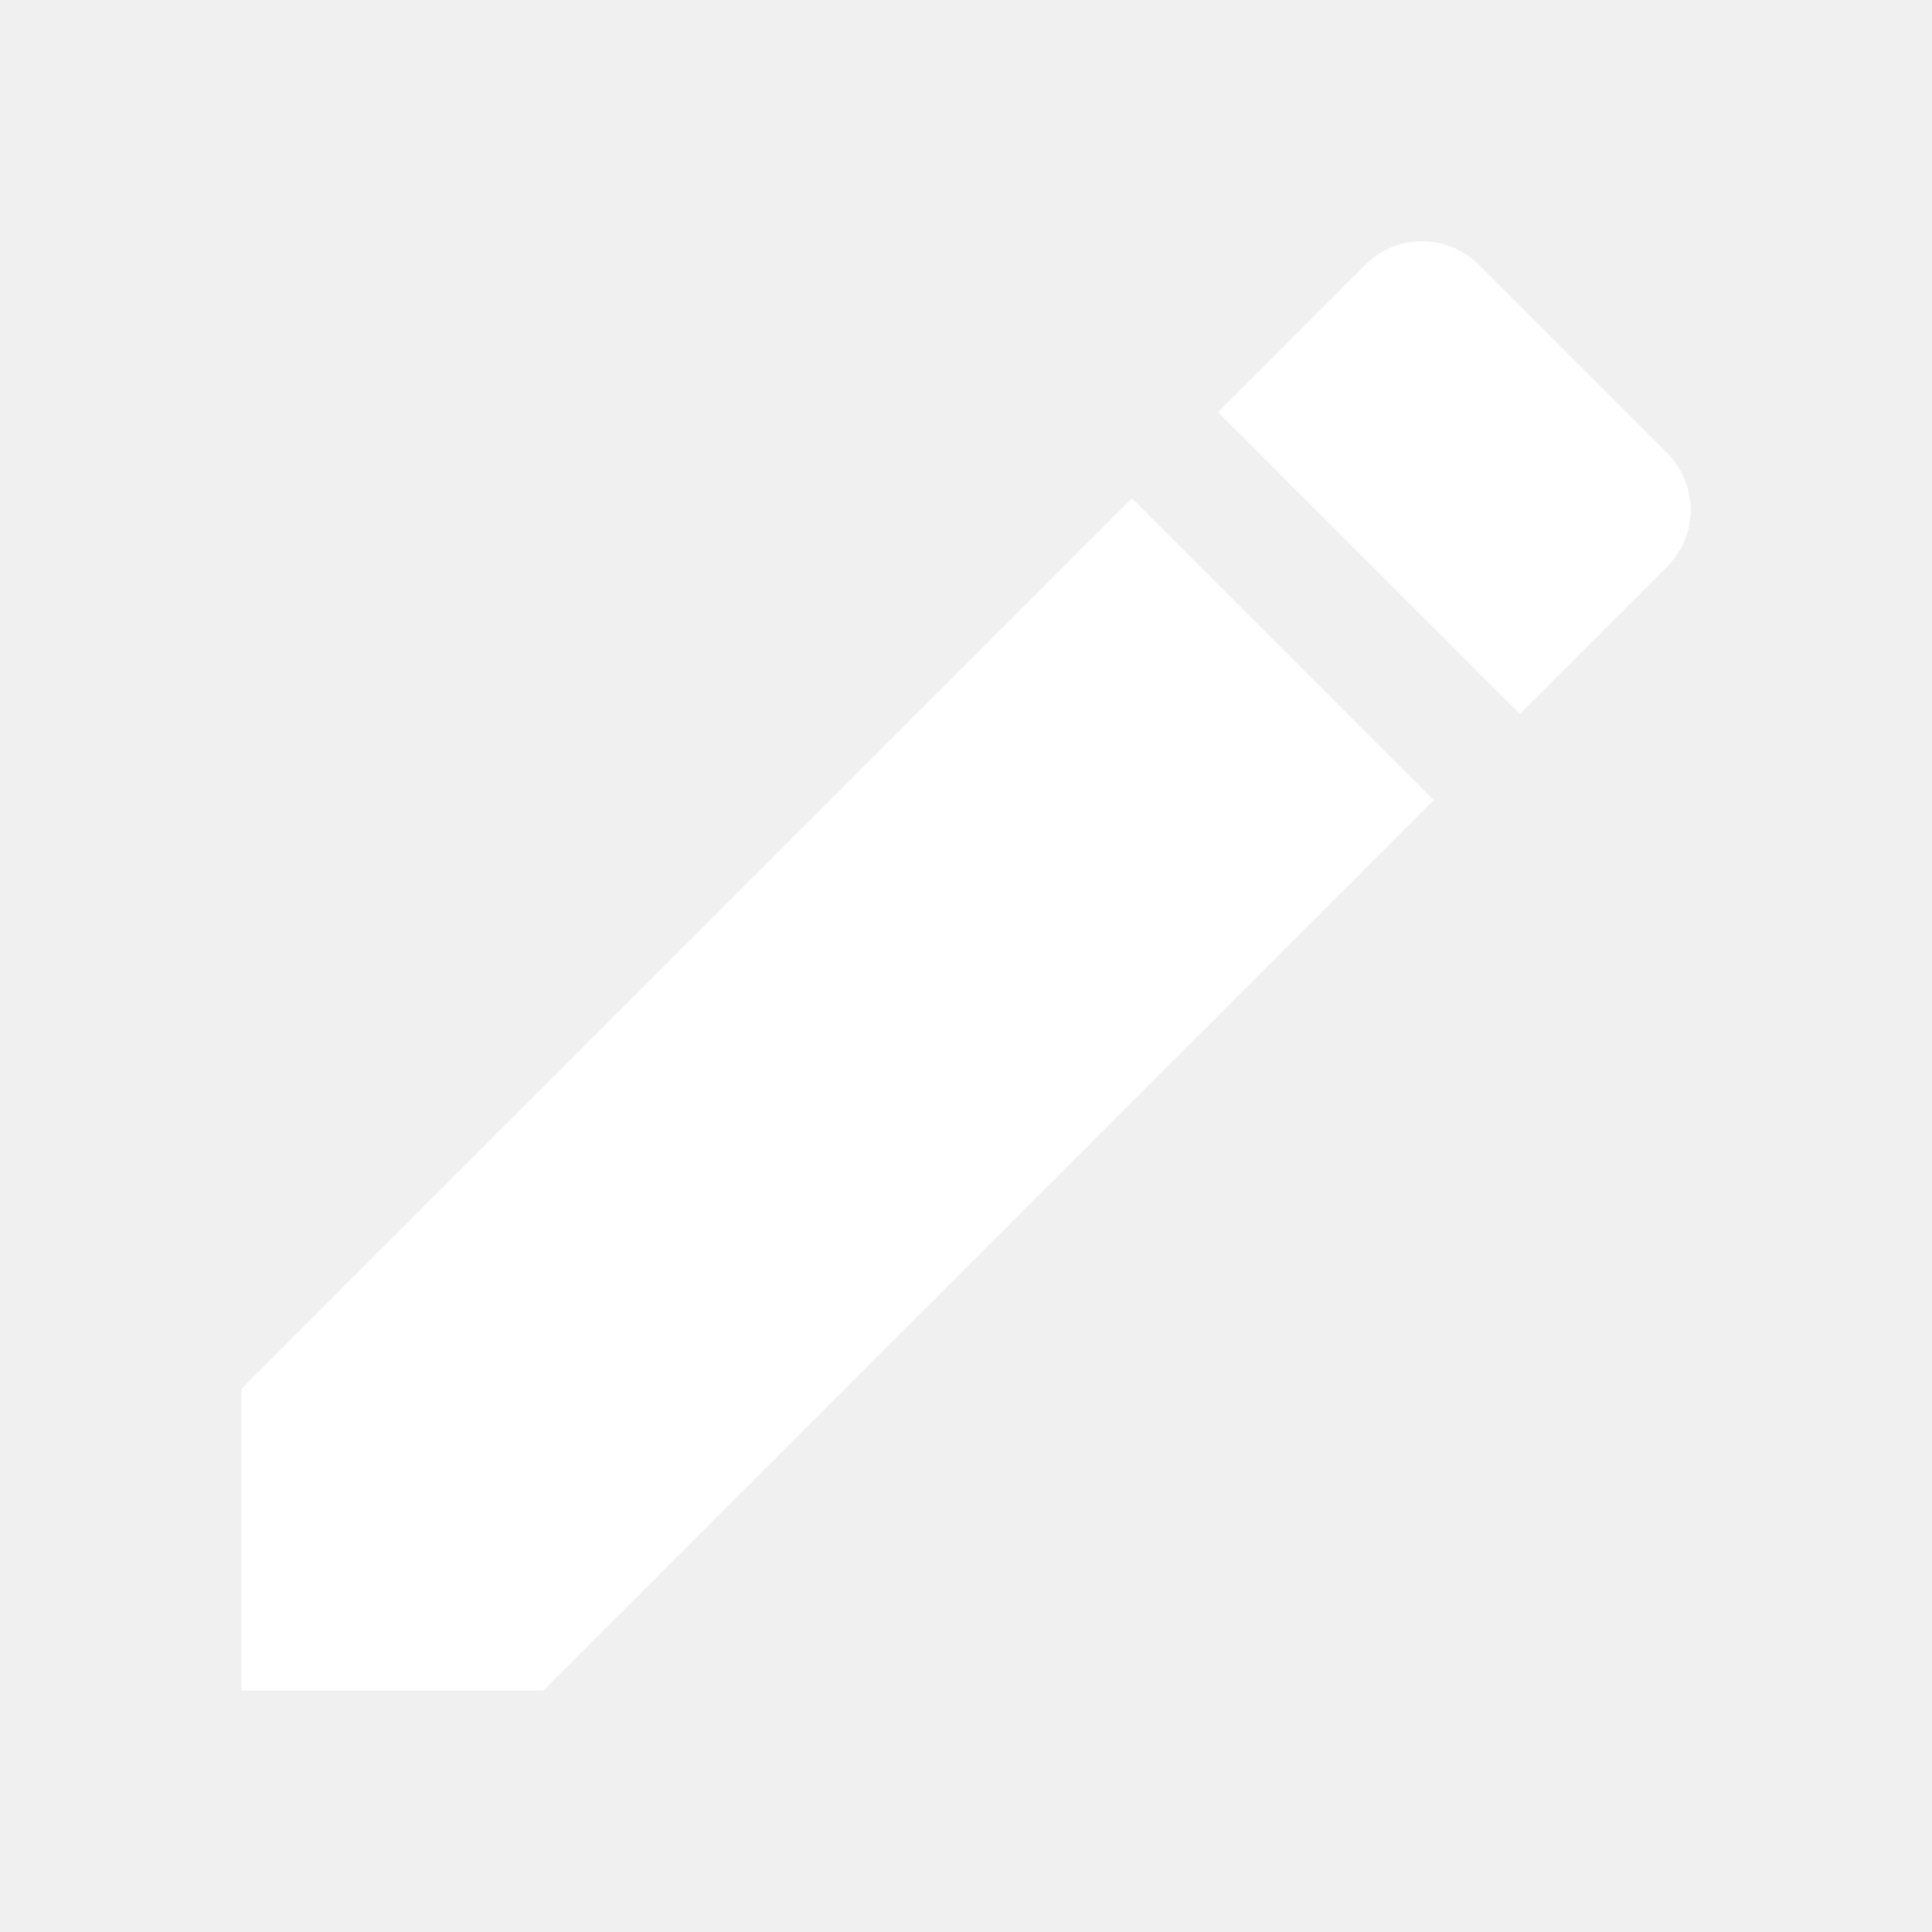
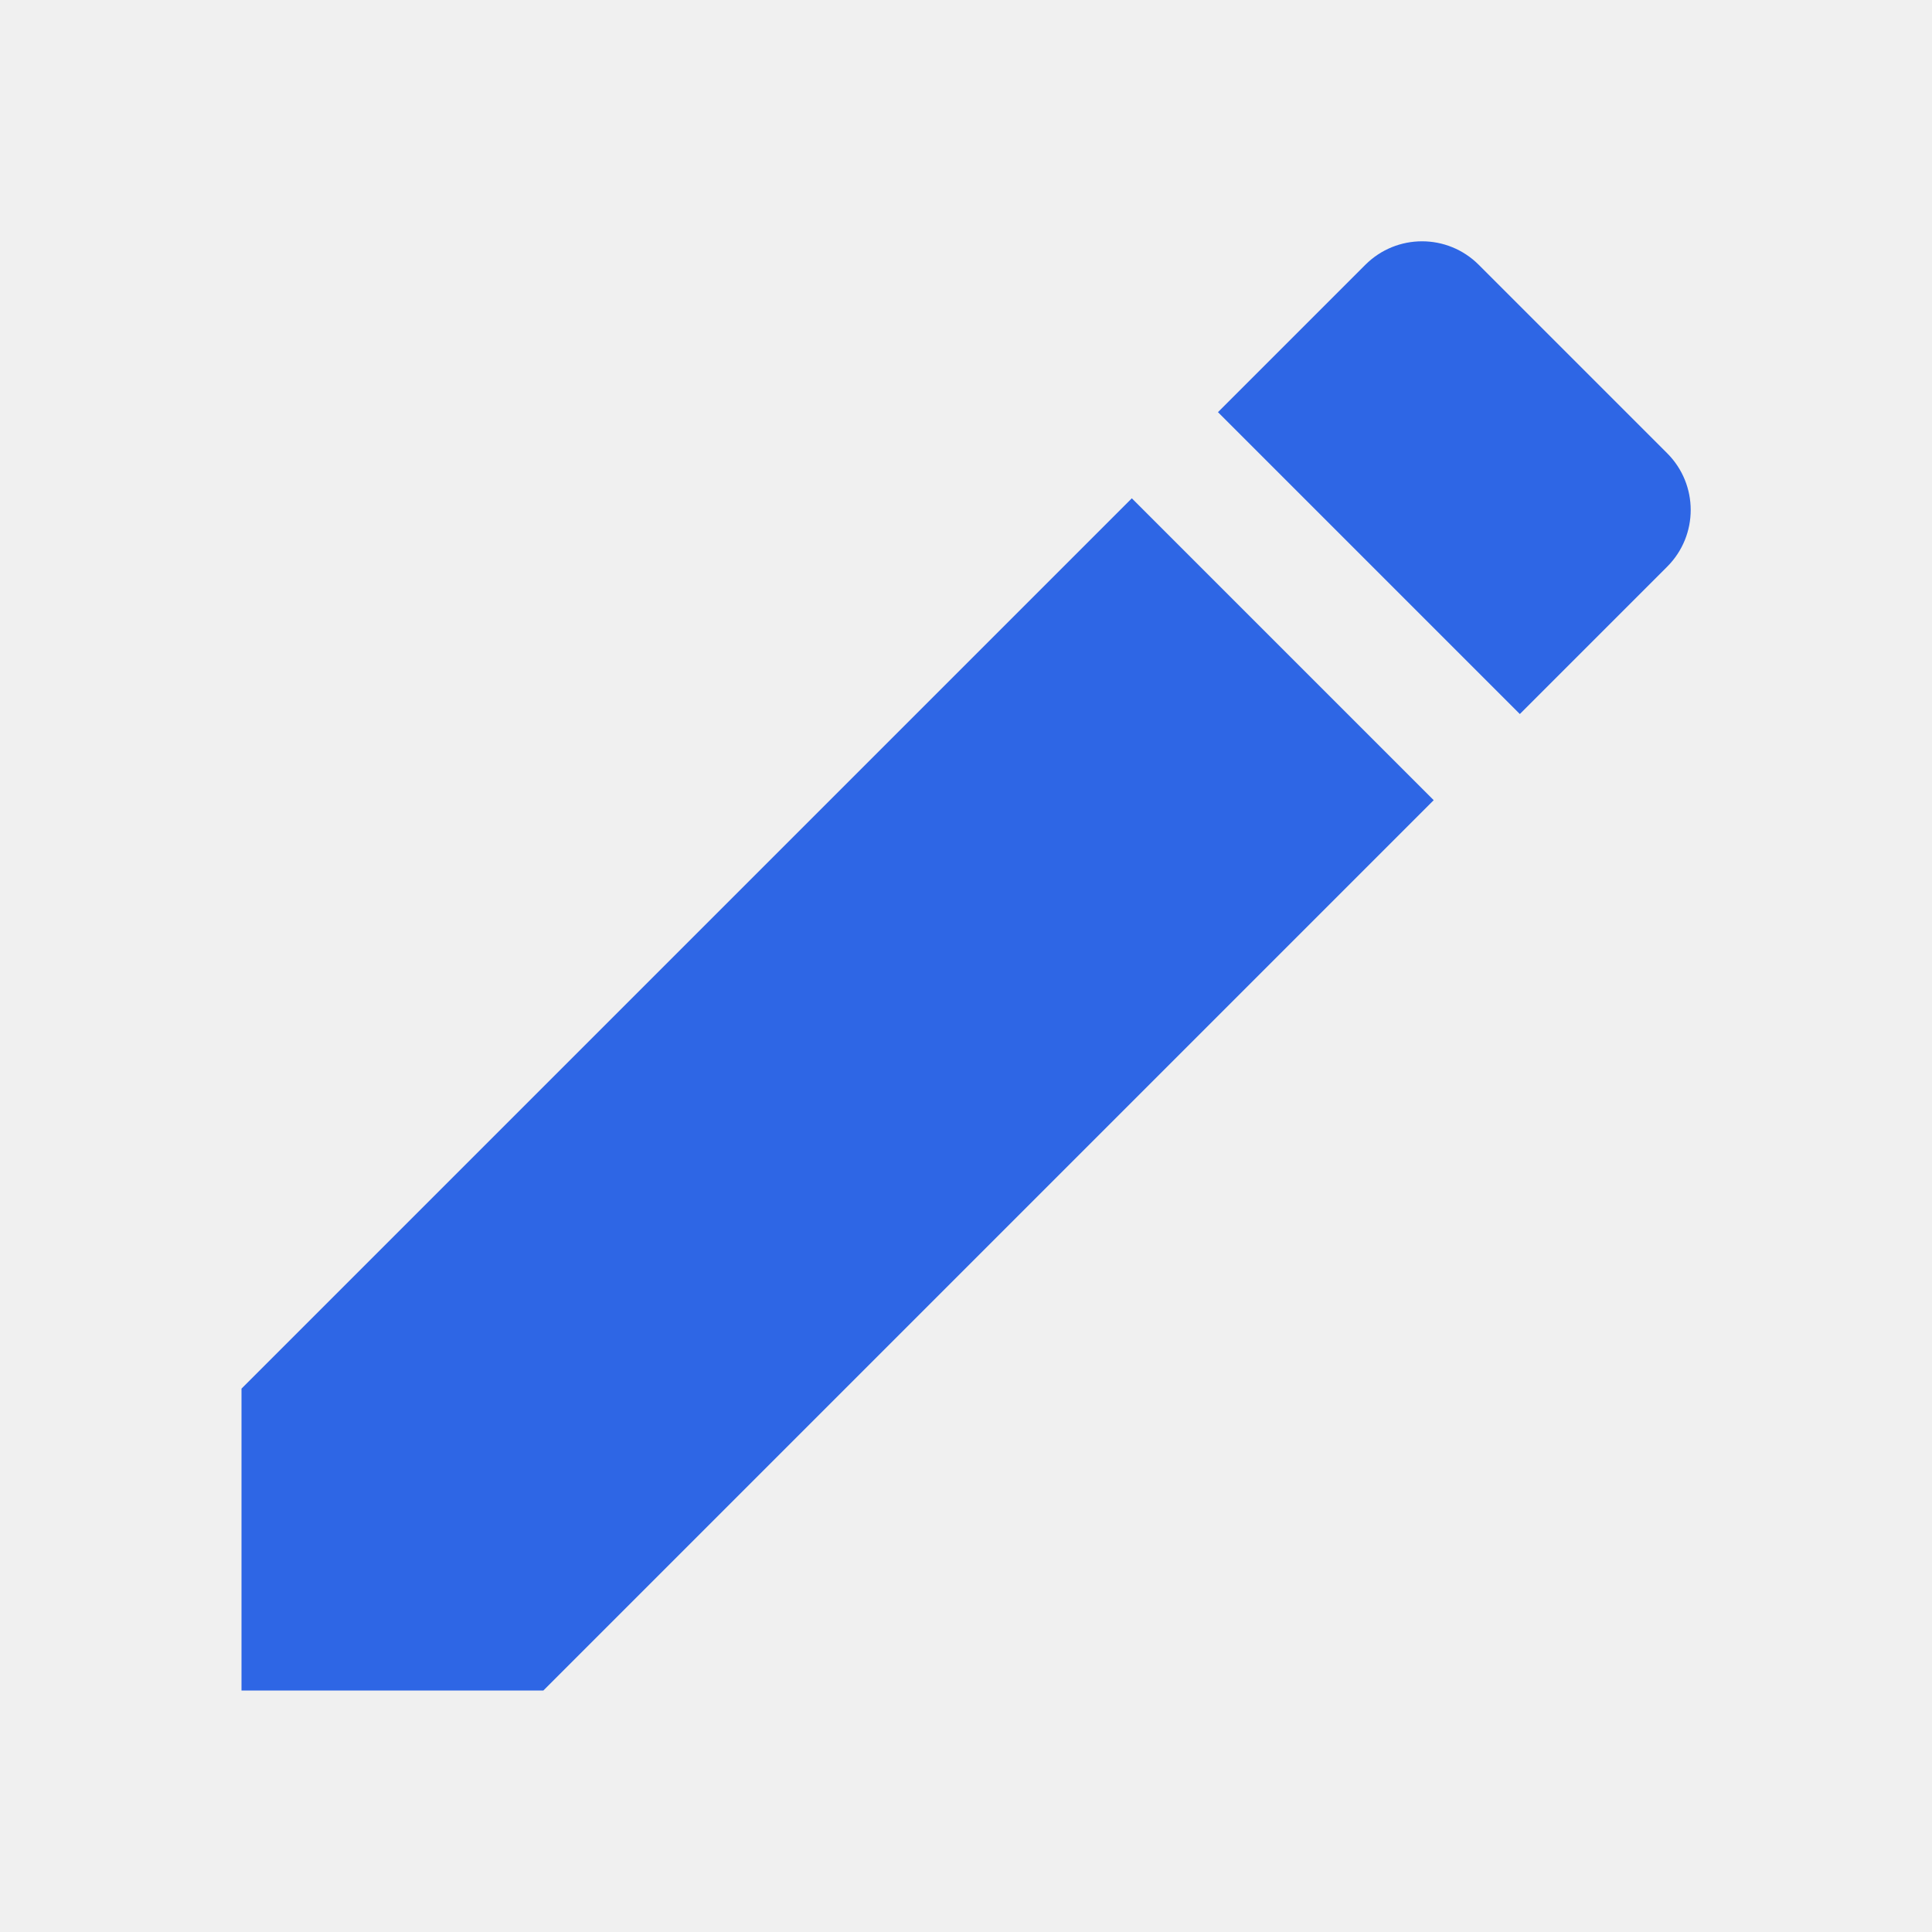
<svg xmlns="http://www.w3.org/2000/svg" width="24" height="24" viewBox="0 0 24 24" fill="none">
-   <path d="M3 17.25V21H6.75L17.81 9.94L14.06 6.19L3 17.25ZM20.71 7.04C21.1 6.65 21.1 6.02 20.71 5.63L18.37 3.29C17.98 2.9 17.35 2.9 16.96 3.29L15.13 5.12L18.88 8.87L20.71 7.04V7.04Z" fill="#ffffff" />
+   <path d="M3 17.25V21H6.75L17.81 9.94L14.06 6.19L3 17.25ZM20.71 7.04C21.1 6.65 21.1 6.02 20.71 5.63L18.37 3.29C17.98 2.9 17.35 2.9 16.96 3.29L15.13 5.12L18.88 8.87L20.71 7.04V7.04Z" fill="#2E66E5" />
</svg>
